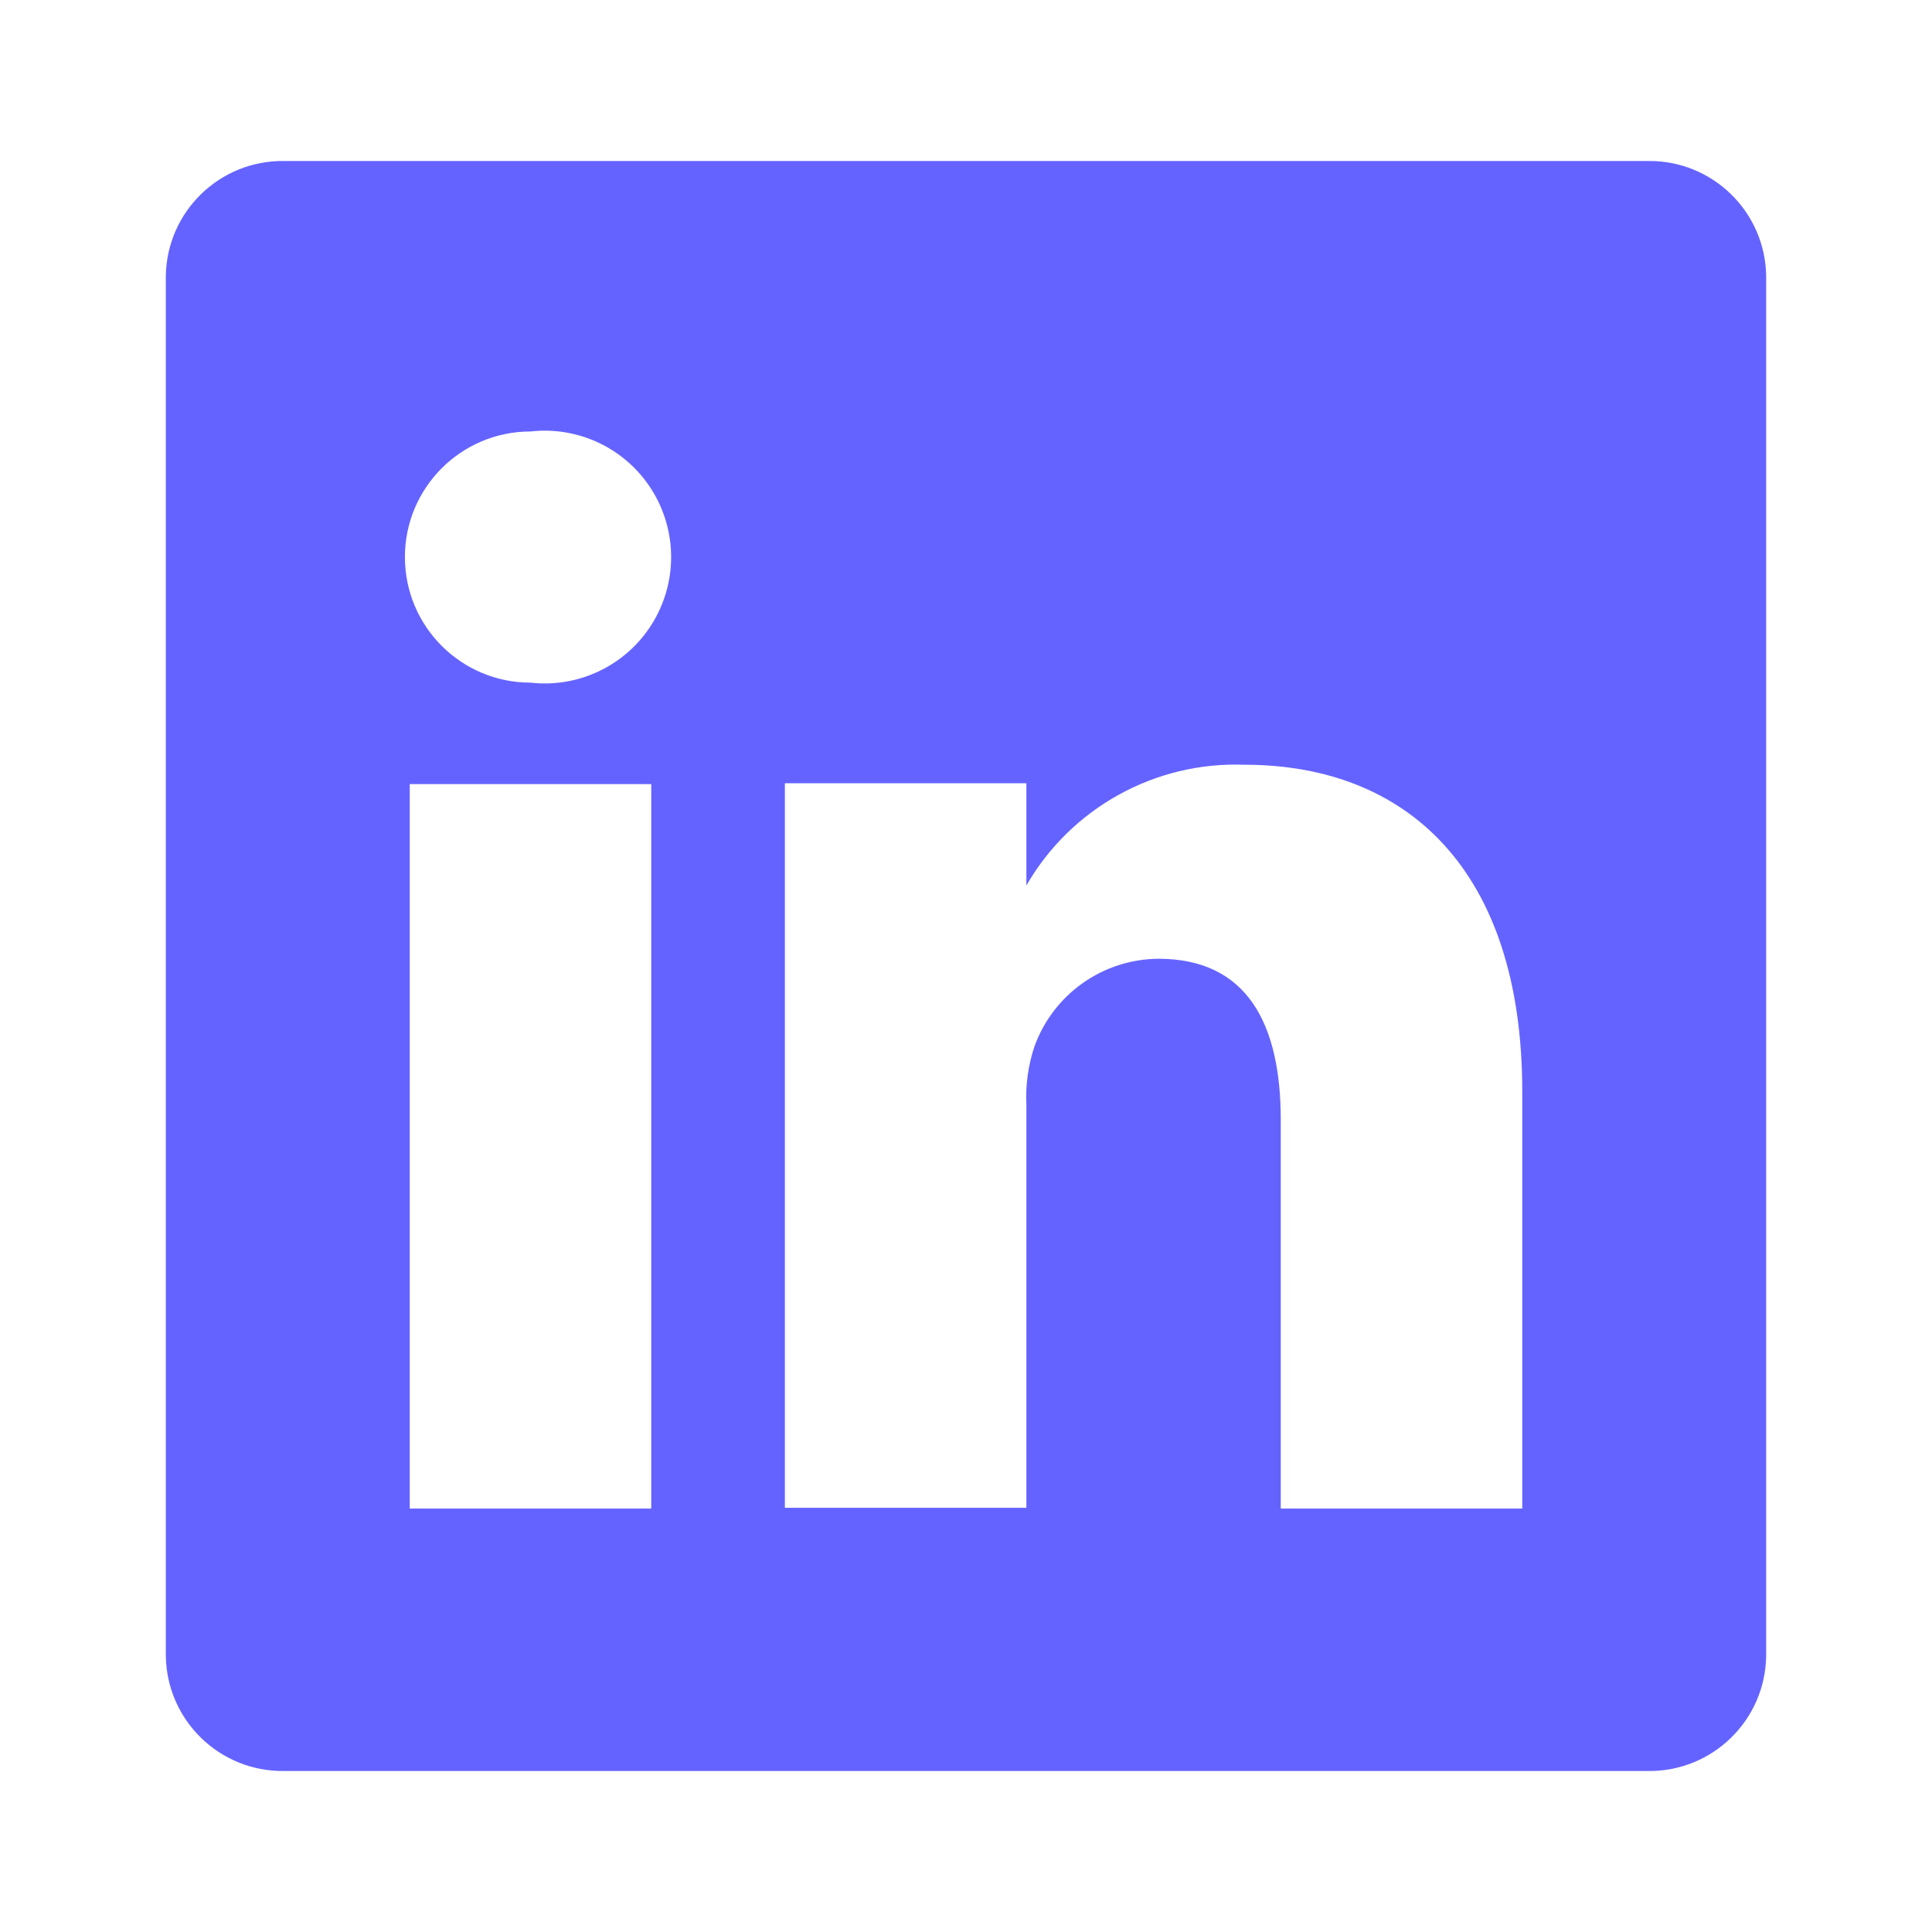
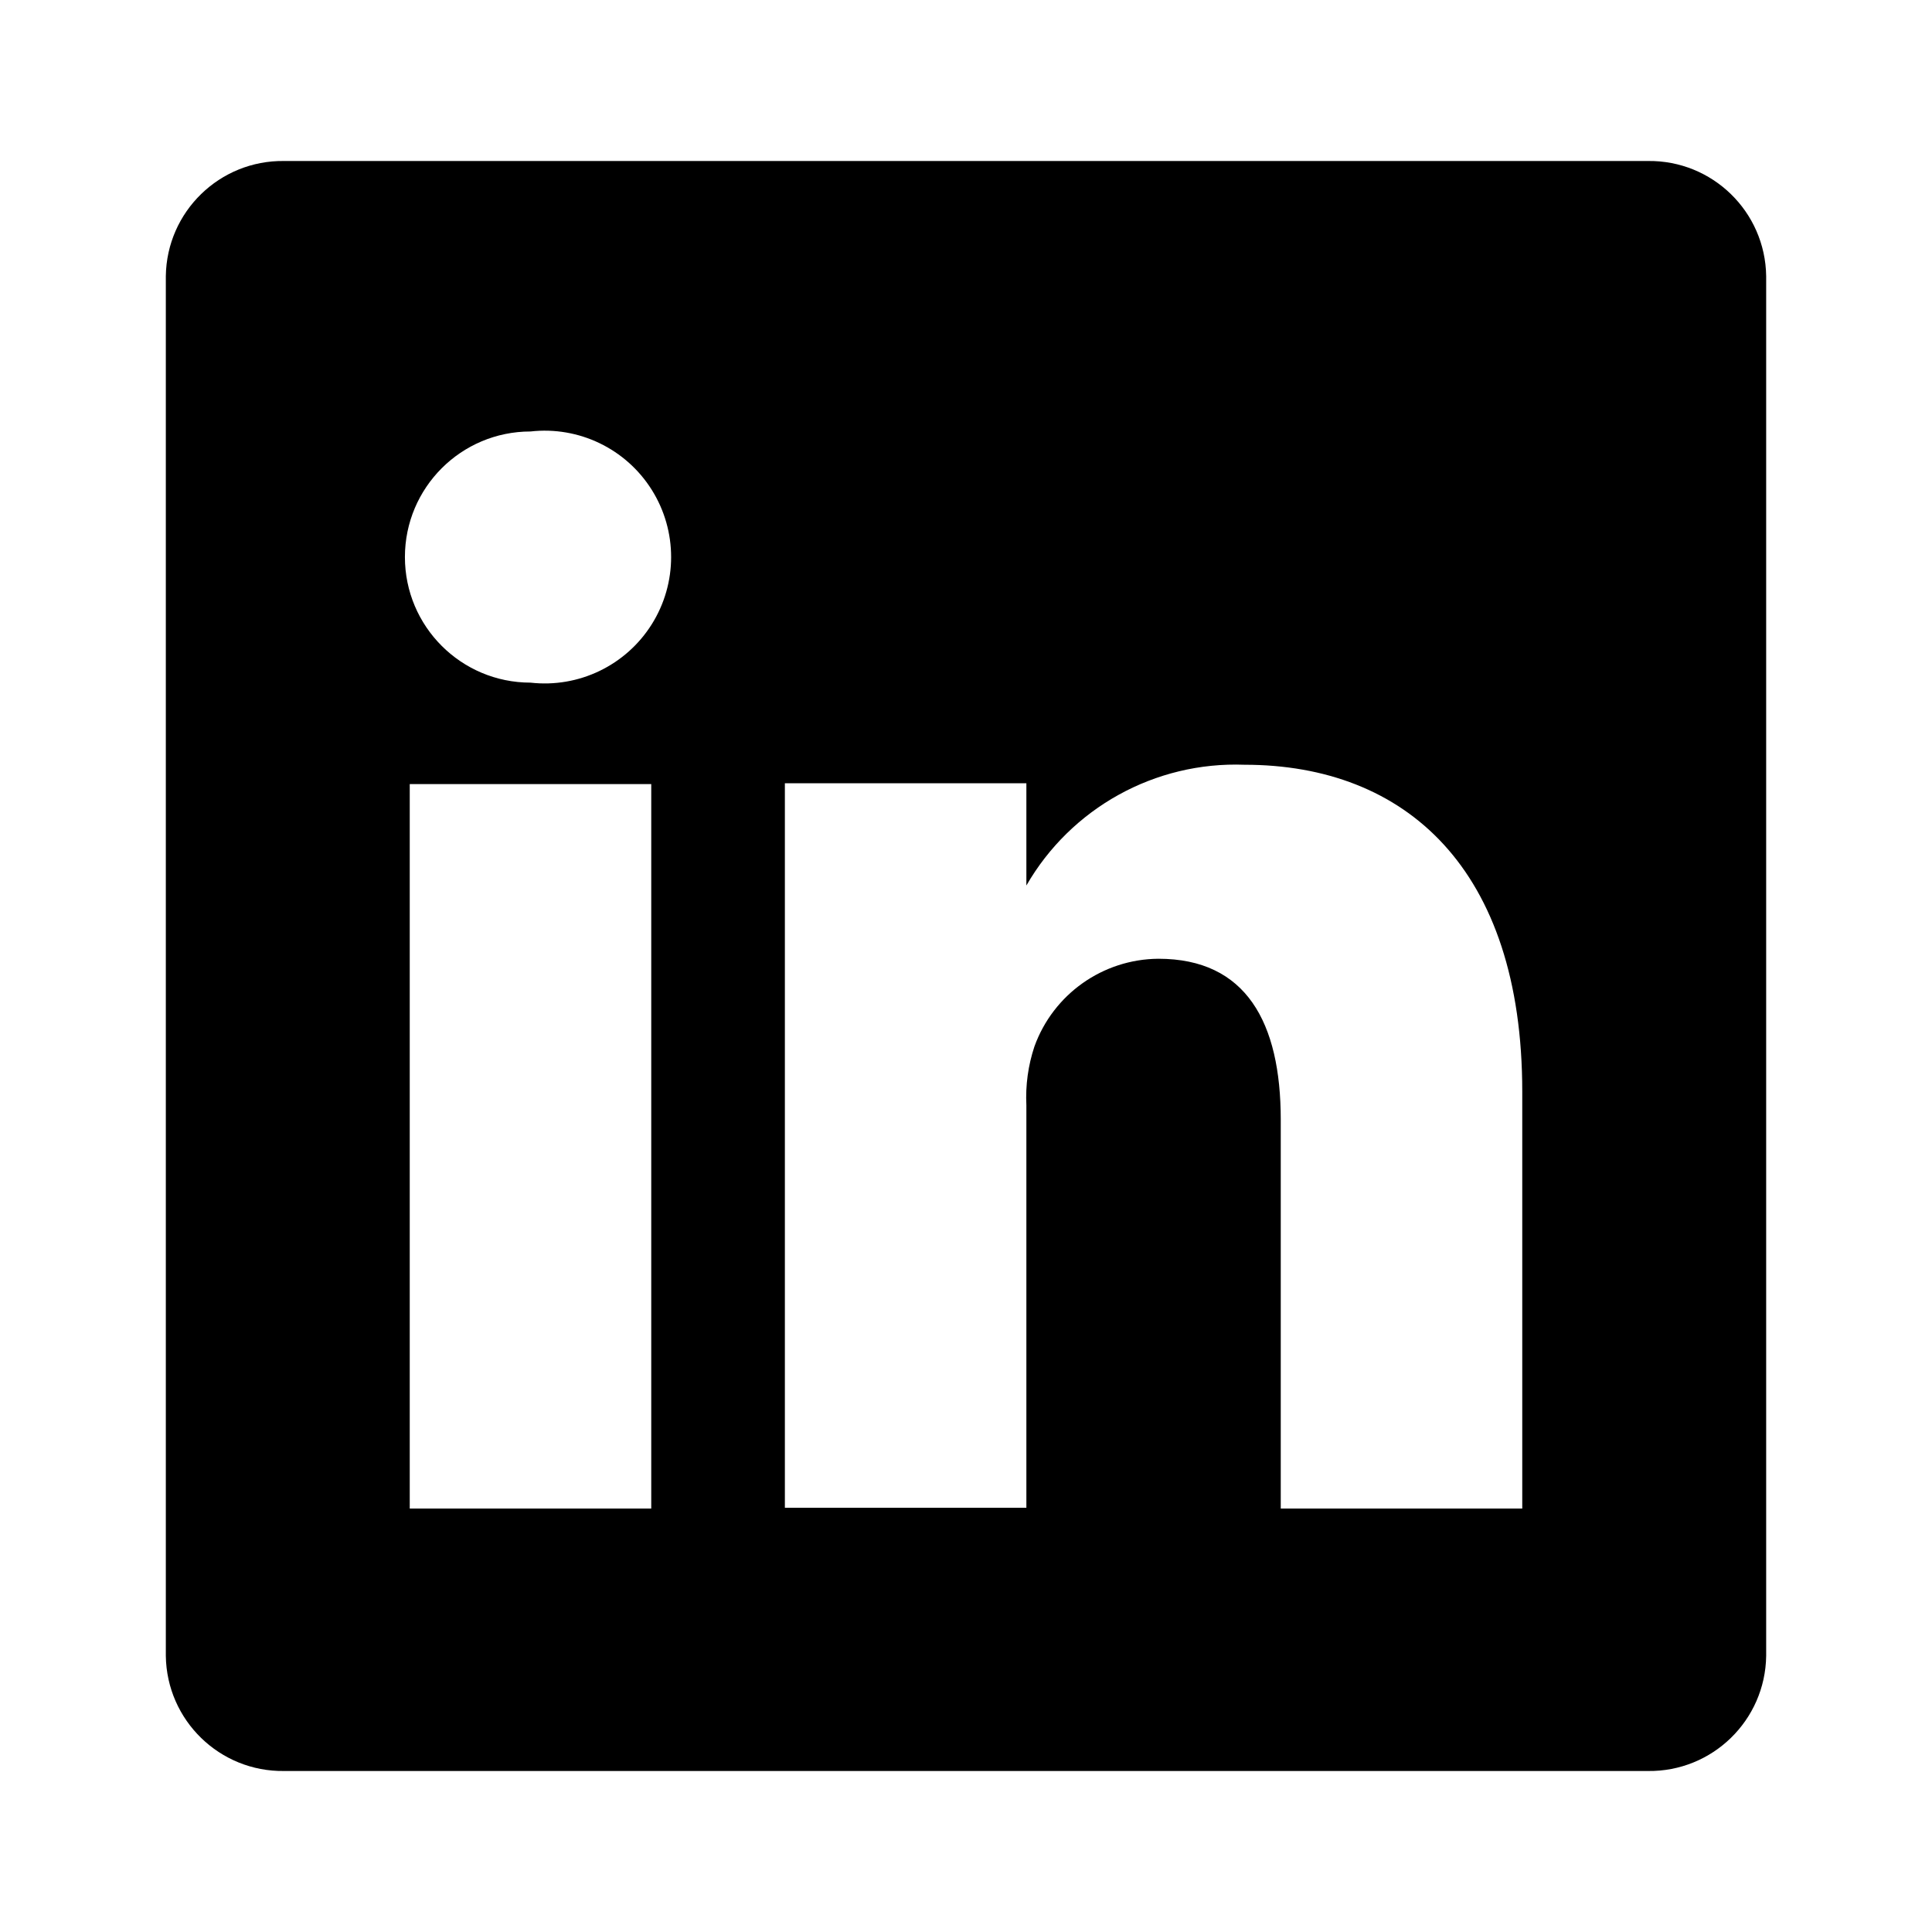
<svg xmlns="http://www.w3.org/2000/svg" data-name="Layer 1" viewBox="0 0 24 24">
-   <path fill="#6563ff" d="M20.47,2H3.53A1.45,1.45,0,0,0,2.06,3.43V20.57A1.45,1.45,0,0,0,3.53,22H20.47a1.45,1.45,0,0,0,1.47-1.43V3.43A1.45,1.45,0,0,0,20.47,2ZM8.09,18.74h-3v-9h3ZM6.59,8.48h0a1.56,1.56,0,1,1,0-3.12,1.57,1.57,0,1,1,0,3.12ZM18.91,18.74h-3V13.91c0-1.21-.43-2-1.52-2A1.65,1.65,0,0,0,12.85,13a2,2,0,0,0-.1.73v5h-3s0-8.18,0-9h3V11A3,3,0,0,1,15.46,9.5c2,0,3.45,1.29,3.45,4.06Z" />
+   <path d="M20.47,2H3.53A1.45,1.45,0,0,0,2.06,3.43V20.57A1.45,1.45,0,0,0,3.53,22H20.47a1.45,1.45,0,0,0,1.47-1.43V3.43A1.45,1.45,0,0,0,20.47,2ZM8.09,18.74h-3v-9h3ZM6.59,8.48h0a1.56,1.56,0,1,1,0-3.12,1.57,1.57,0,1,1,0,3.12ZM18.91,18.74h-3V13.91c0-1.21-.43-2-1.52-2A1.65,1.65,0,0,0,12.85,13a2,2,0,0,0-.1.73v5h-3s0-8.18,0-9h3V11A3,3,0,0,1,15.46,9.5c2,0,3.45,1.29,3.45,4.06Z" style="" />
</svg>
